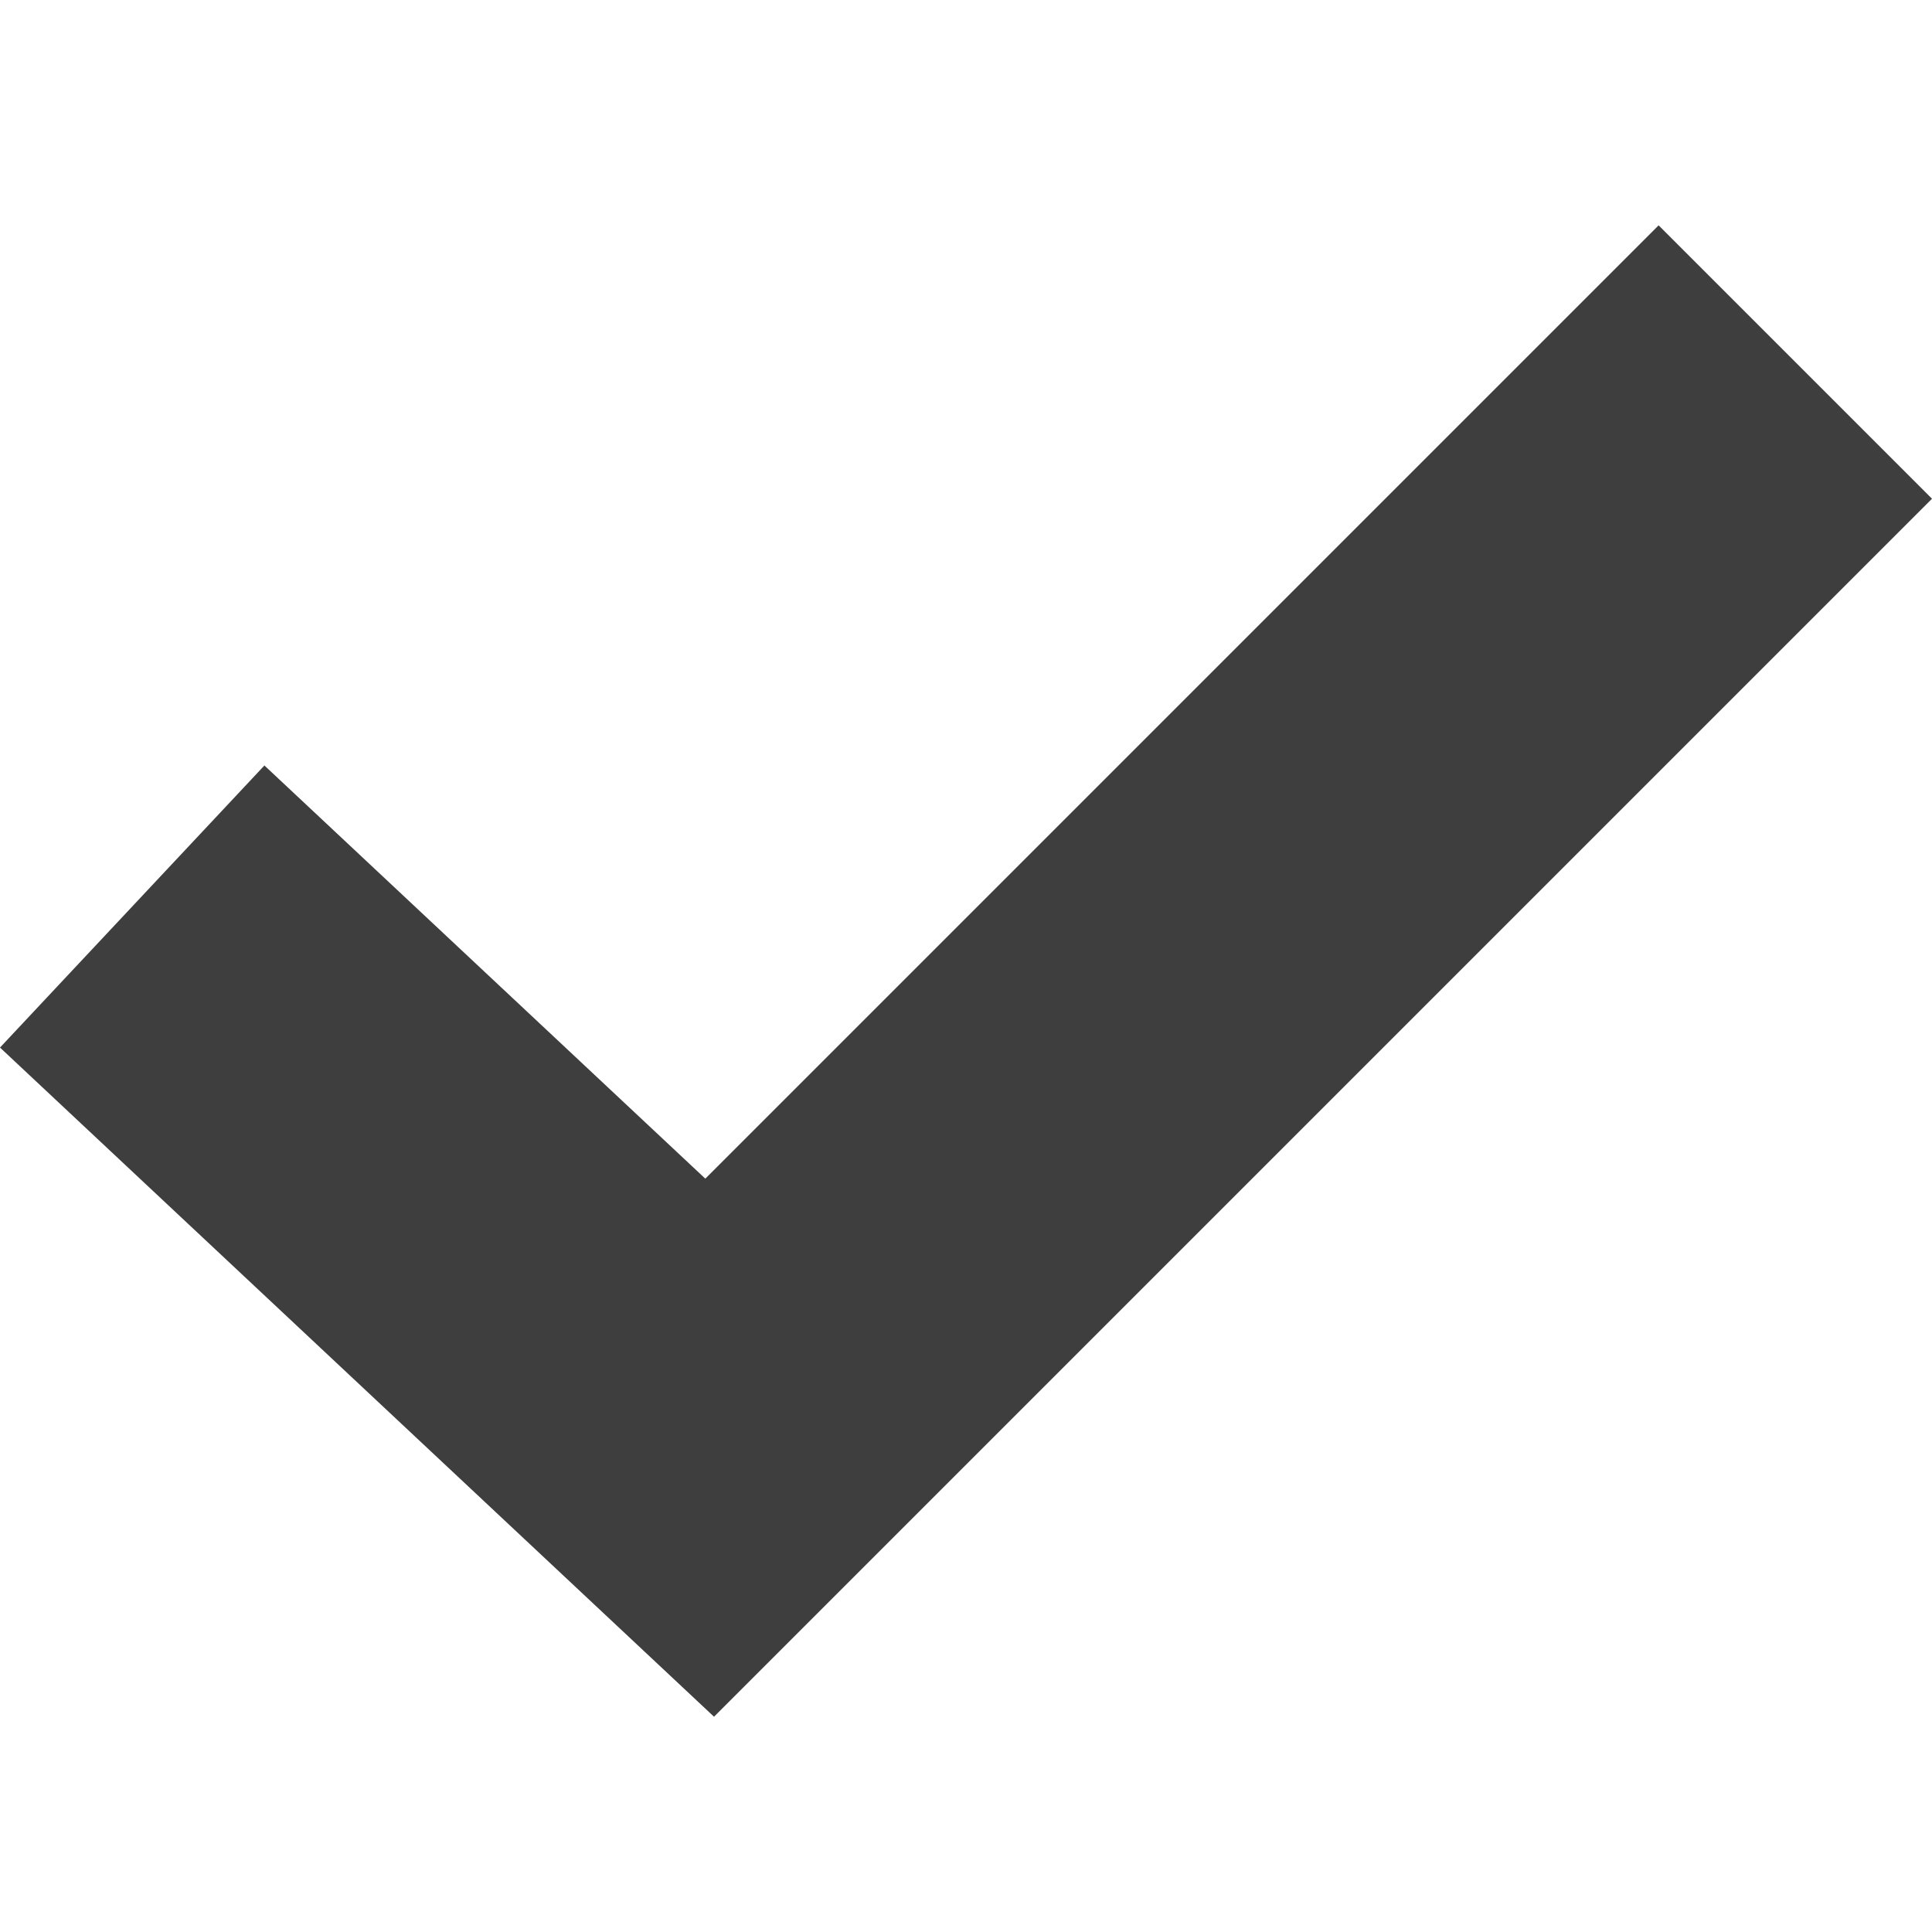
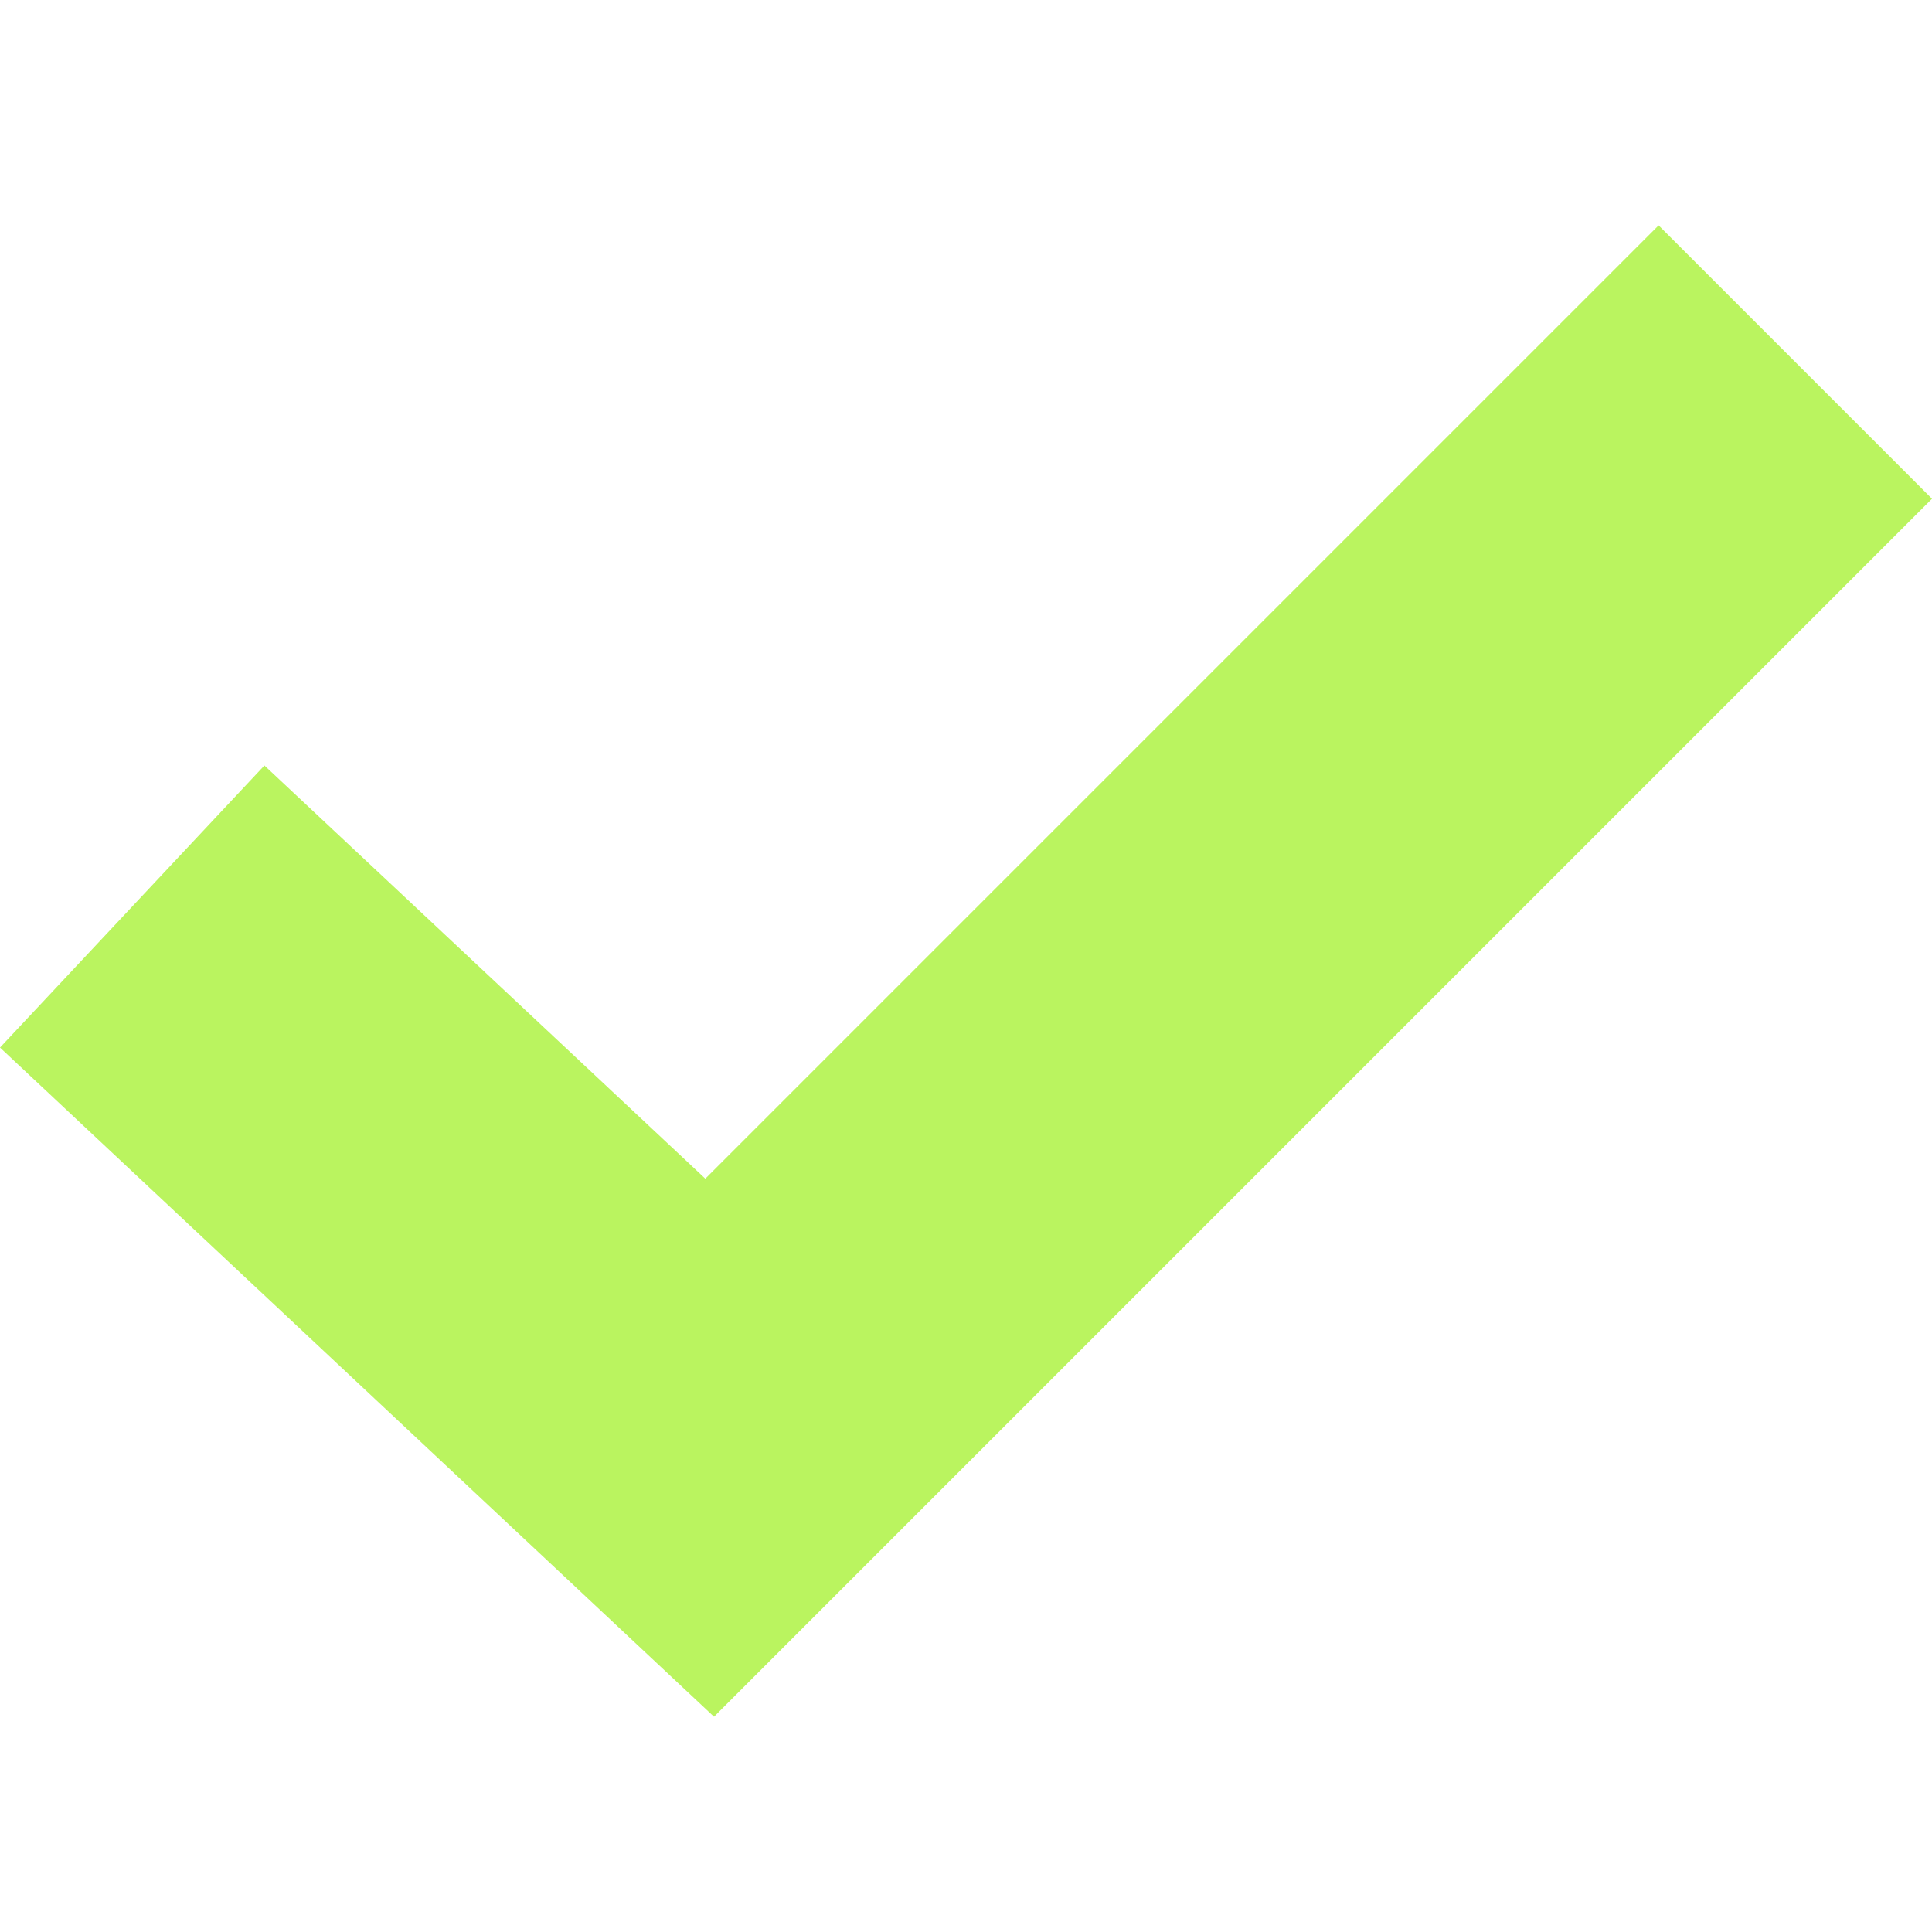
<svg xmlns="http://www.w3.org/2000/svg" width="14" height="14" viewBox="0 0 14 14" fill="none">
-   <path d="M12.019 1.633L14 3.614L5.174 12.44L0 7.591L1.916 5.547L5.111 8.541L12.019 1.633Z" fill="#3E3E3E" />
+   <path d="M12.019 1.633L14 3.614L5.174 12.44L0 7.591L1.916 5.547L5.111 8.541L12.019 1.633Z" fill="#BAF45F" />
</svg>
